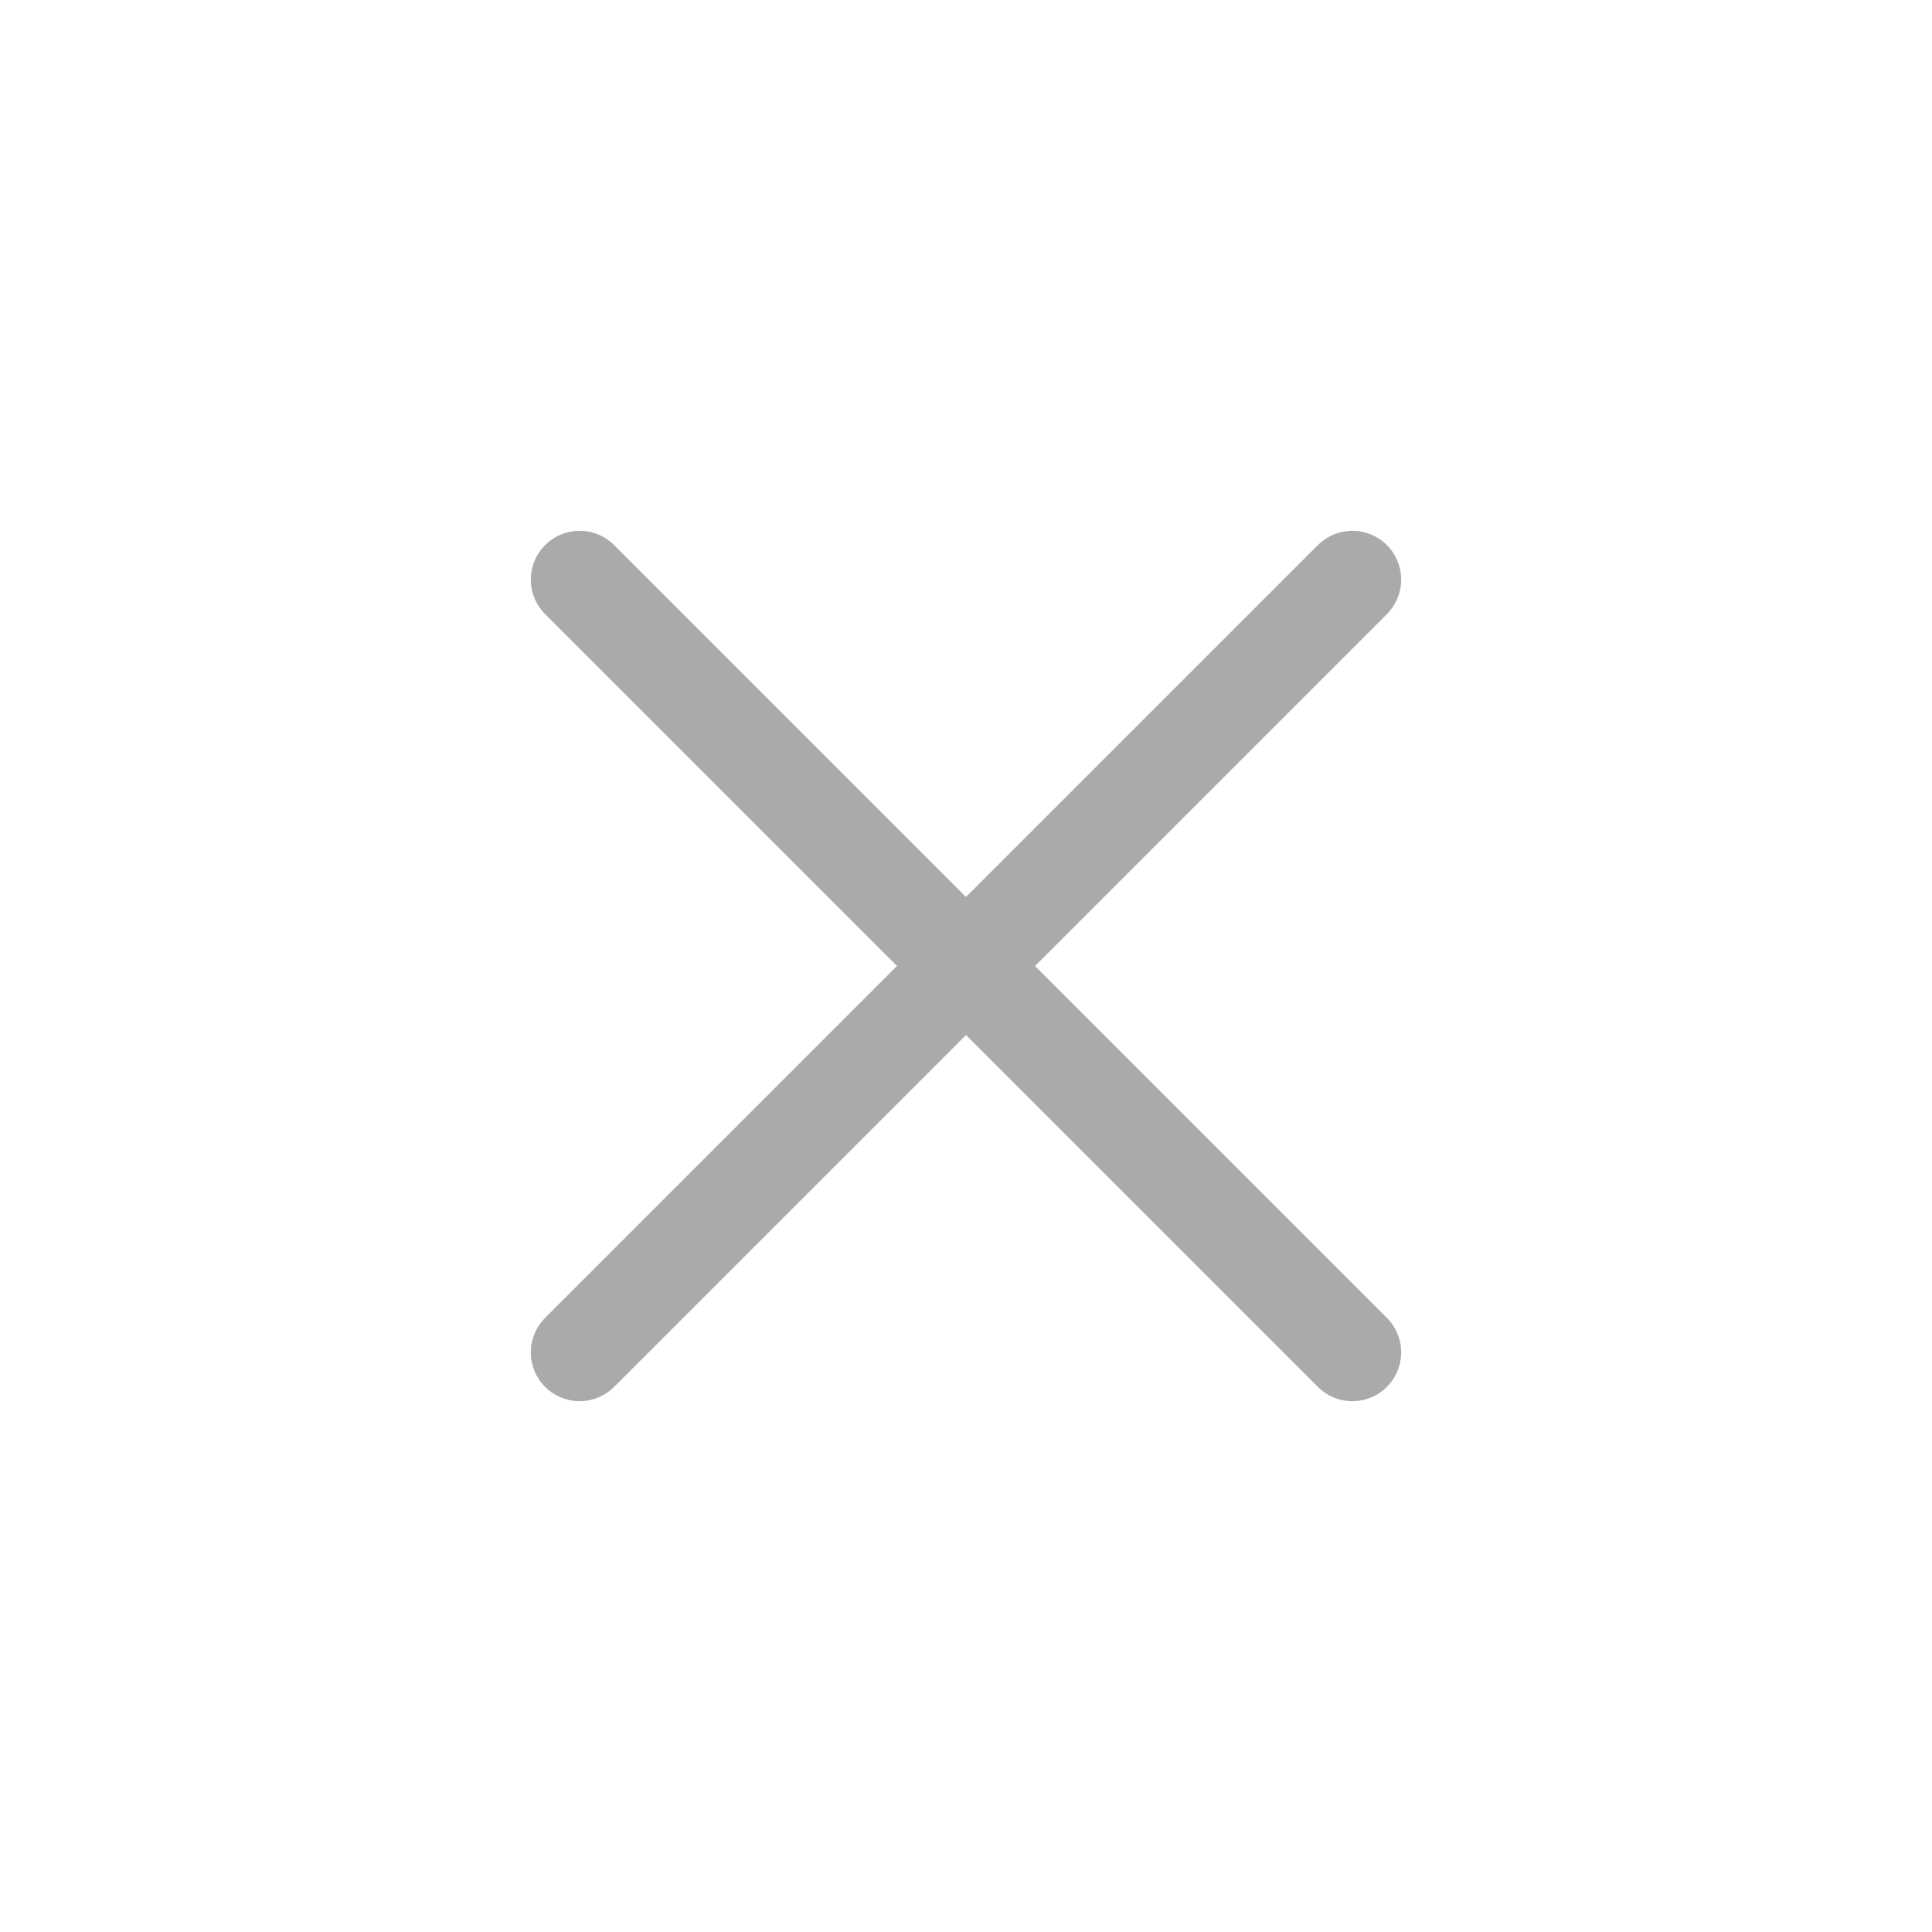
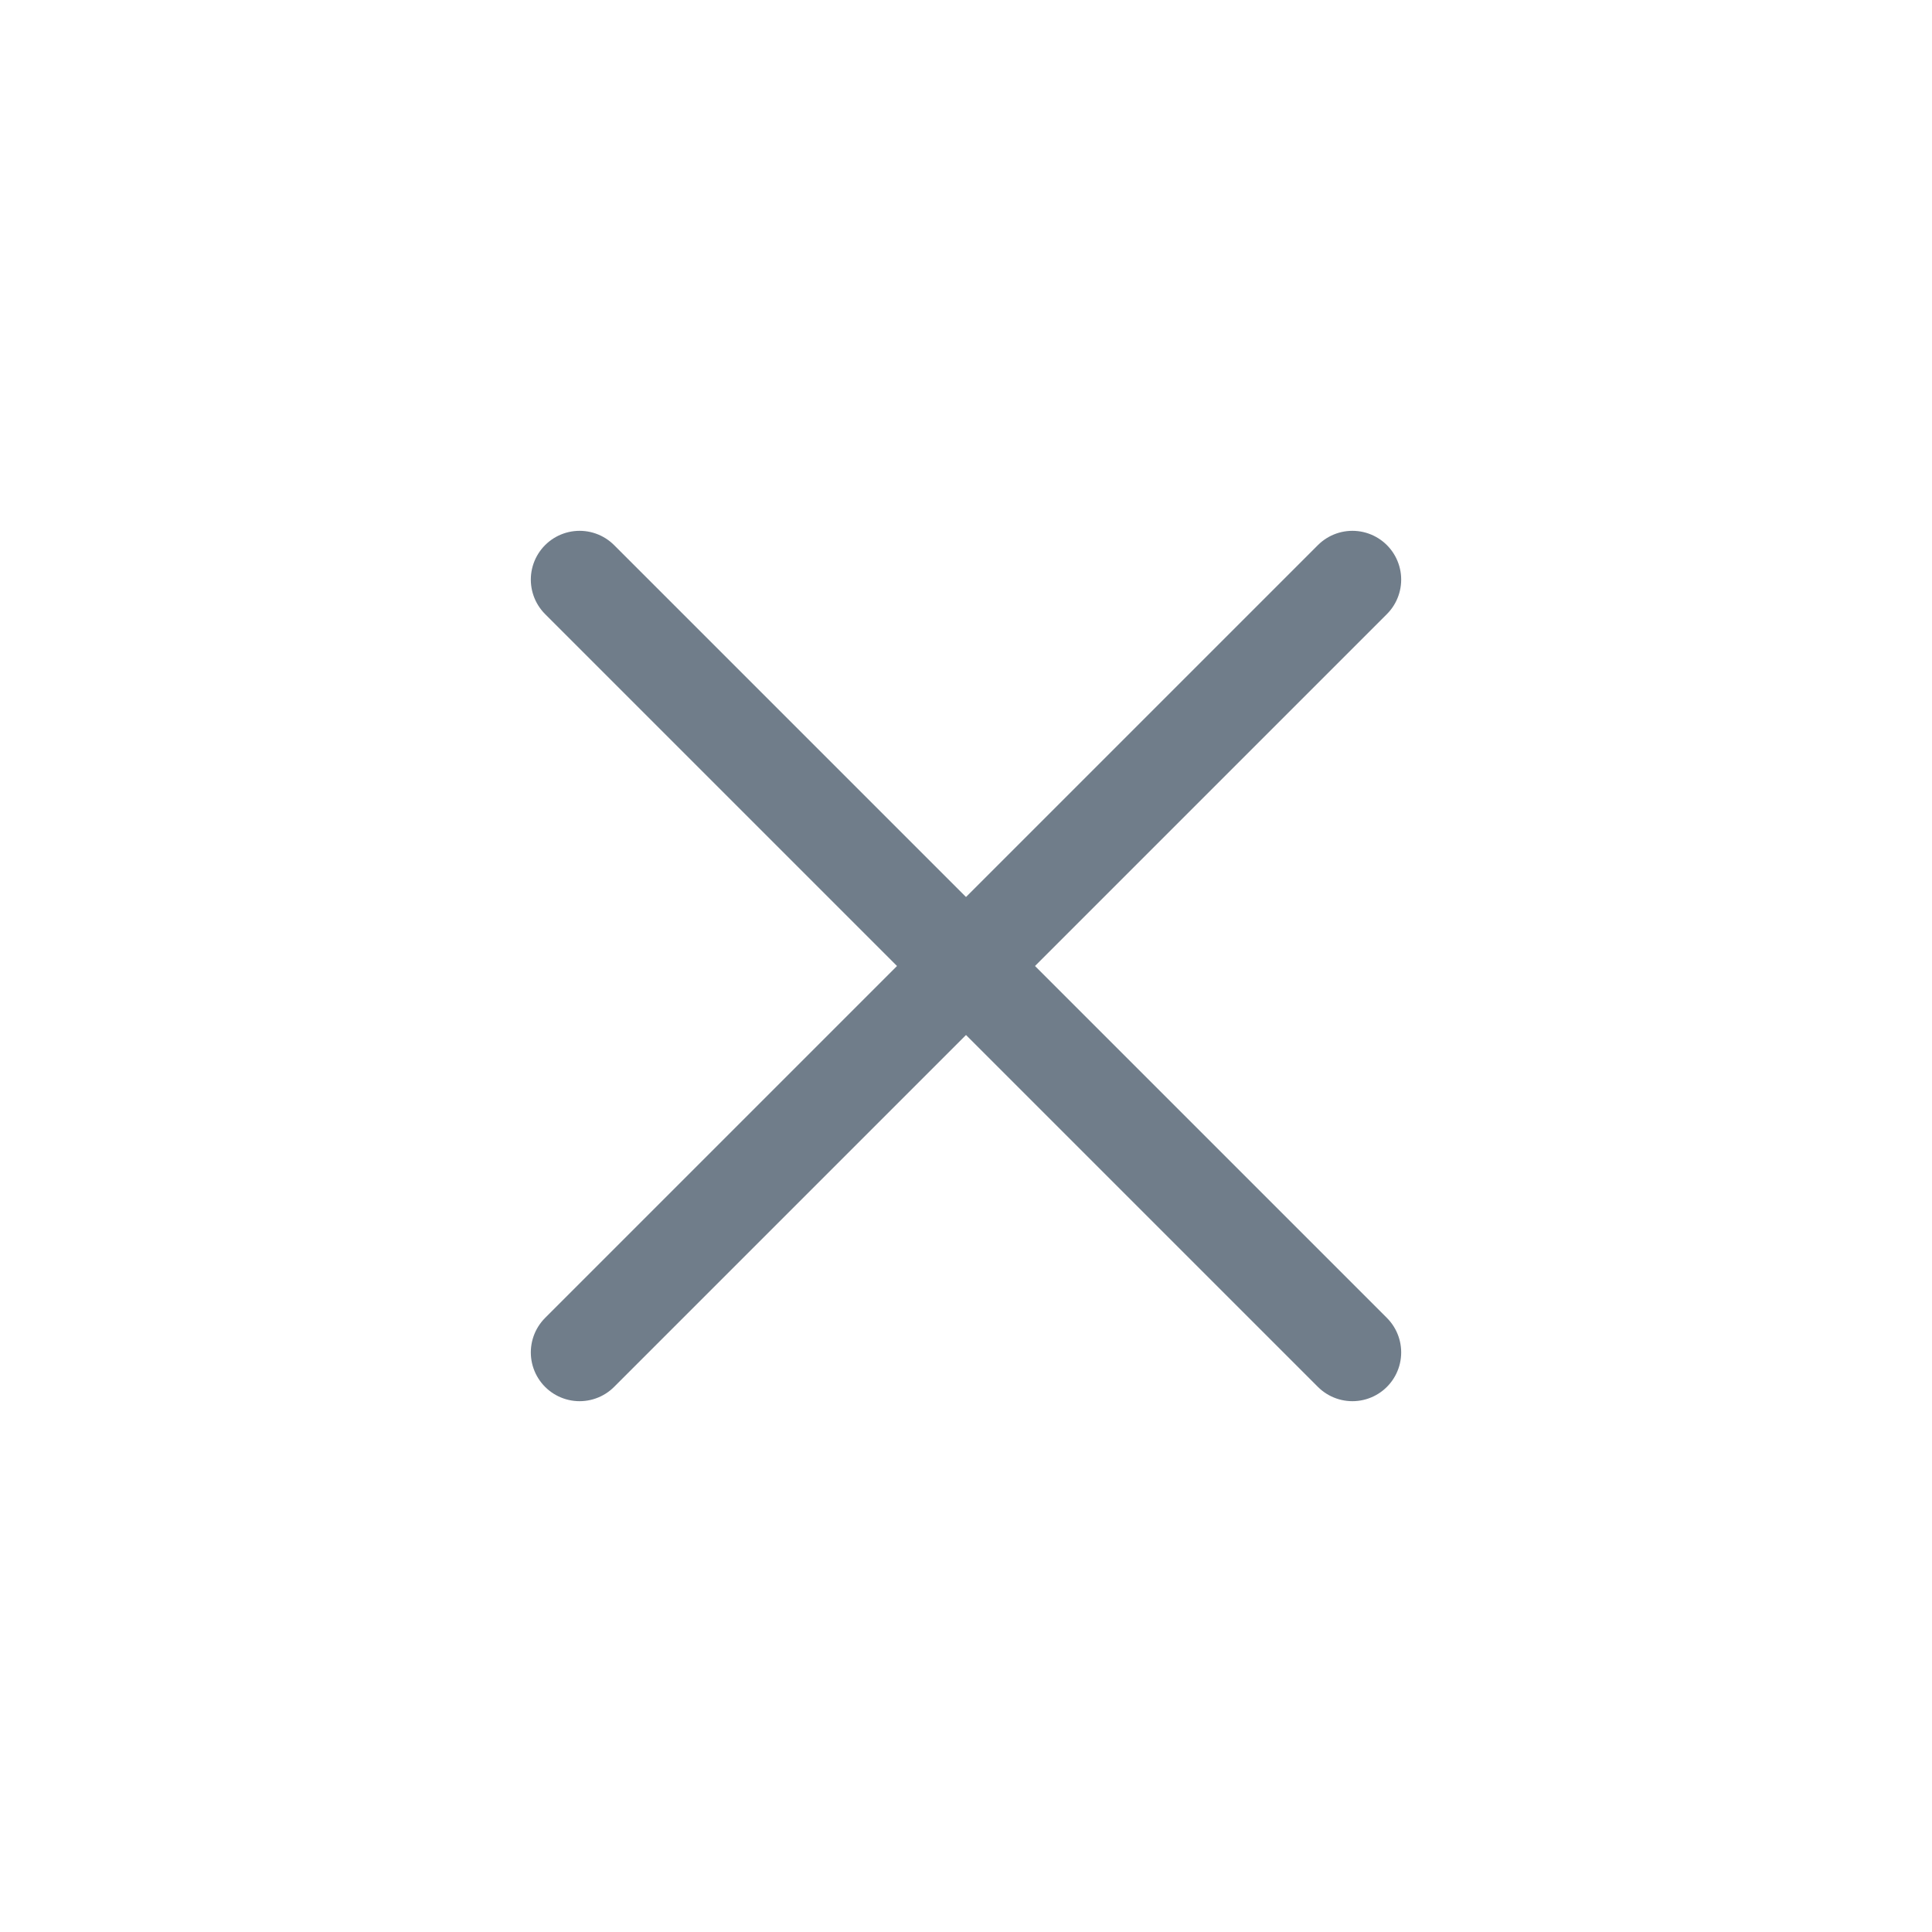
<svg xmlns="http://www.w3.org/2000/svg" viewBox="0 0 50 50" version="1.2" baseProfile="tiny">
  <defs>
</defs>
  <g fill="none" stroke="black" stroke-width="1" fill-rule="evenodd" stroke-linecap="square" stroke-linejoin="bevel">
-     <g fill="none" stroke="#aaaaaa" stroke-opacity="1" stroke-width="1.01" stroke-linecap="round" stroke-linejoin="miter" stroke-miterlimit="2" transform="matrix(2.5,0,0,2.5,2.5,2.5)" font-family="Noto Sans" font-size="10" font-weight="400" font-style="normal">
+     <g fill="none" stroke="#707d8a" stroke-opacity="1" stroke-width="1.01" stroke-linecap="round" stroke-linejoin="miter" stroke-miterlimit="2" transform="matrix(2.5,0,0,2.5,2.5,2.5)" font-family="Noto Sans" font-size="10" font-weight="400" font-style="normal">
      <polyline fill="none" vector-effect="none" points="5,5 13,13 " />
      <polyline fill="none" vector-effect="none" points="13,5 5,13 " />
    </g>
    <g fill="none" stroke="#000000" stroke-opacity="1" stroke-width="1" stroke-linecap="square" stroke-linejoin="bevel" transform="matrix(1,0,0,1,0,0)" font-family="Noto Sans" font-size="10" font-weight="400" font-style="normal">
</g>
  </g>
</svg>
